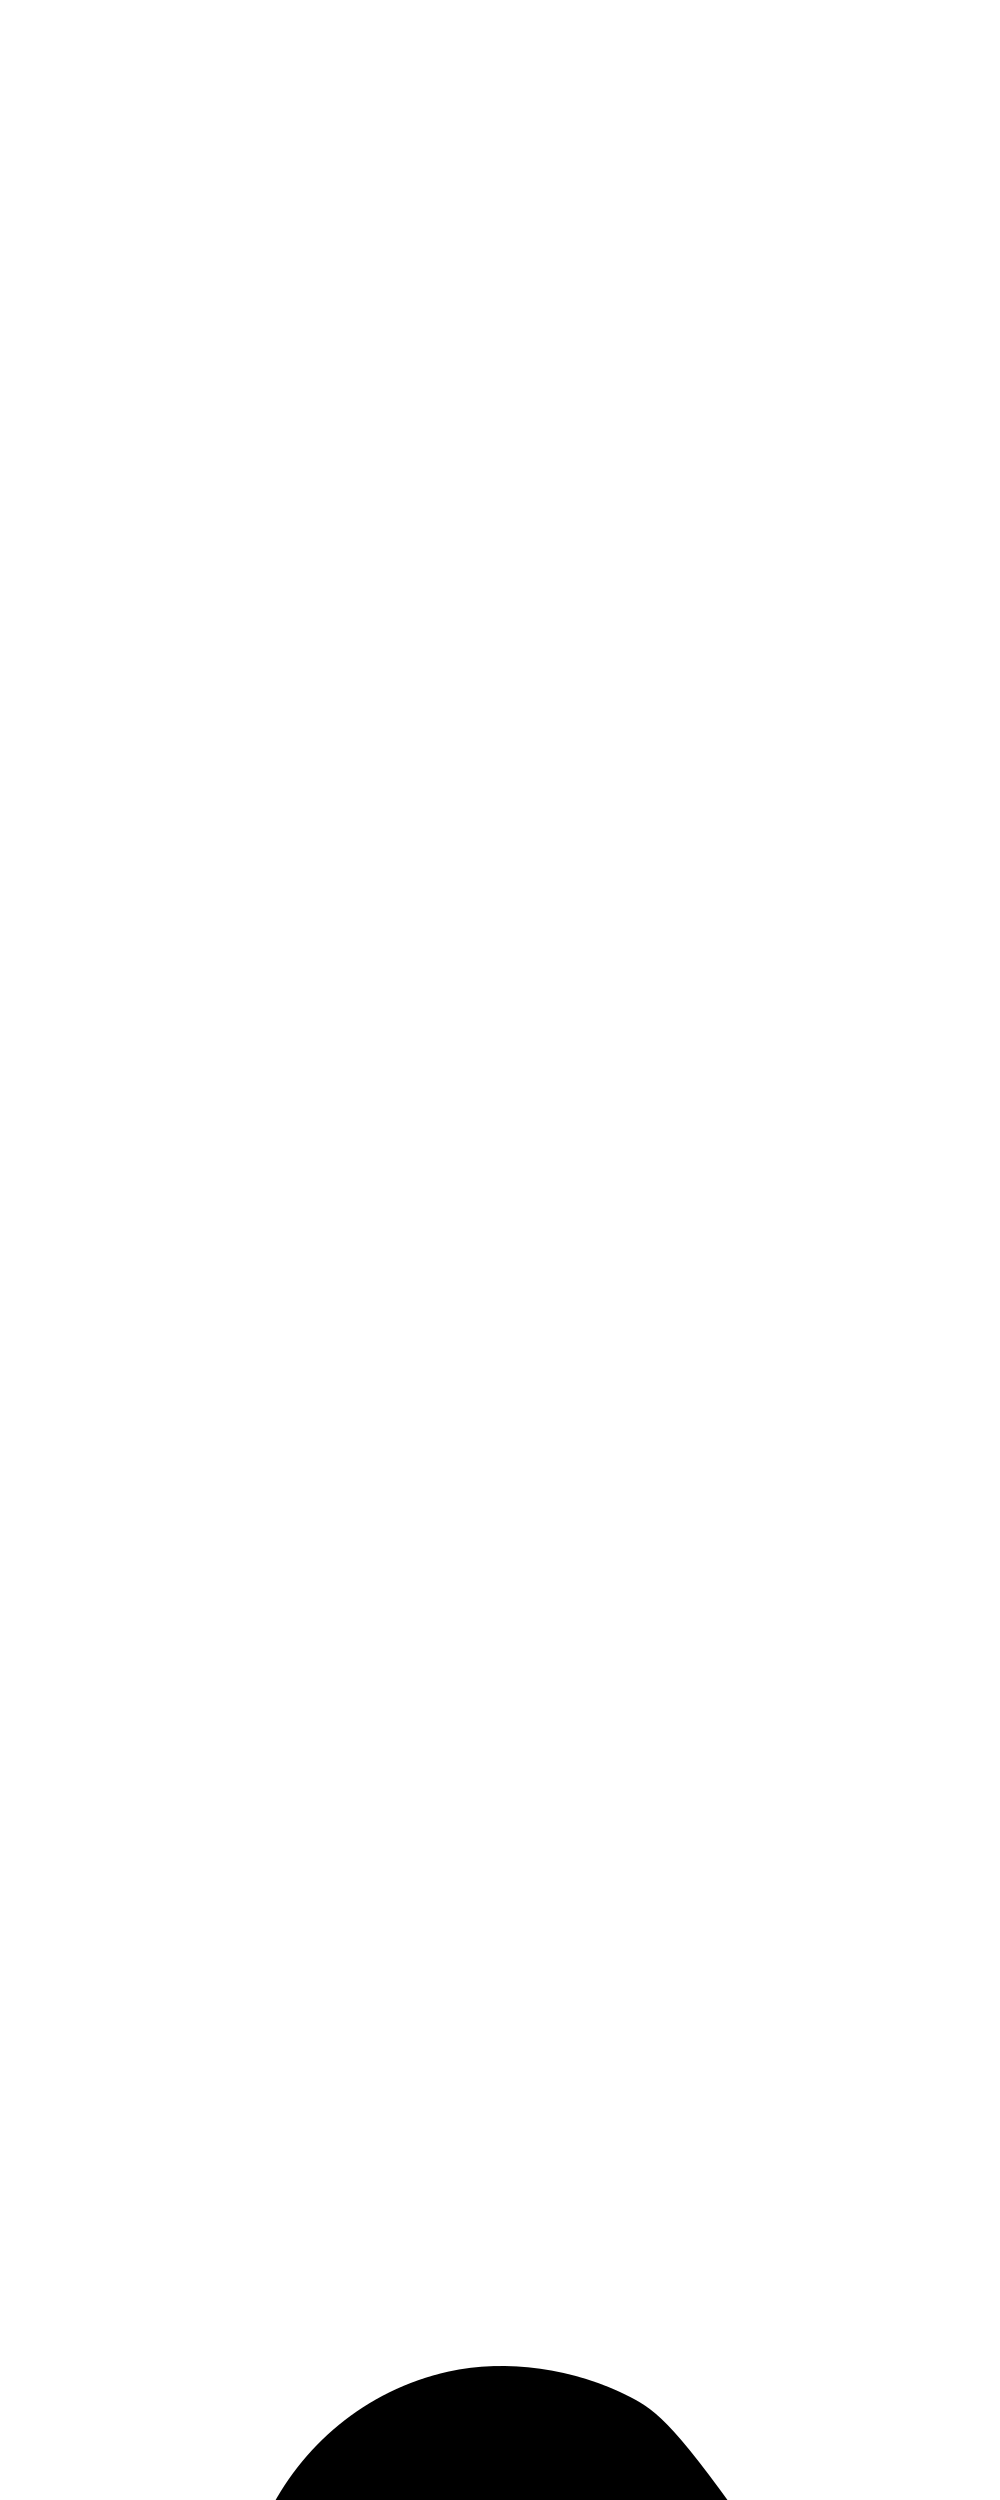
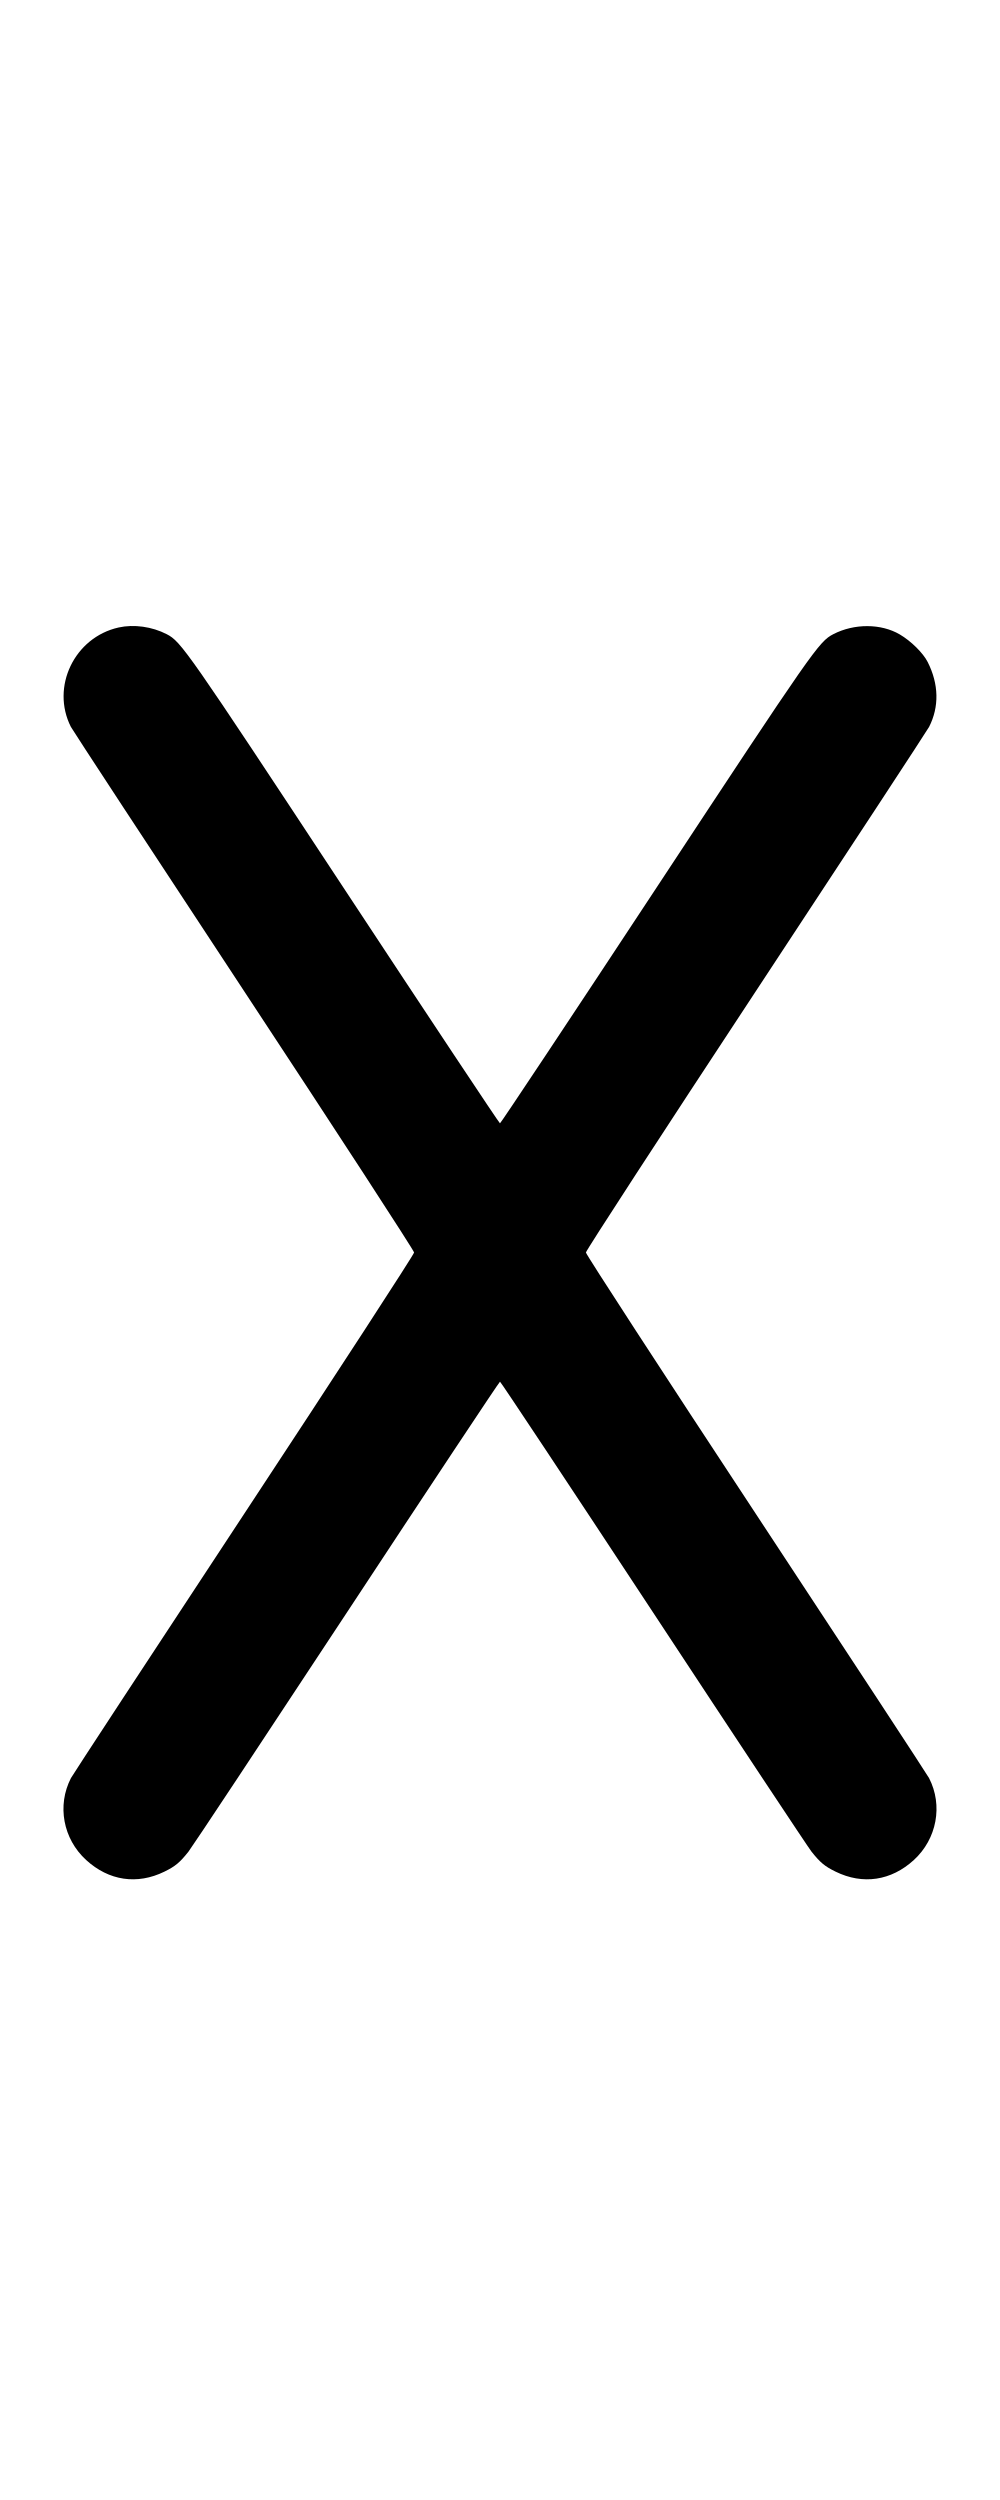
- <svg xmlns="http://www.w3.org/2000/svg" width="400" height="1000" viewBox="0 0 105.833 264.583" version="1.1" id="svg5">
+ <svg xmlns="http://www.w3.org/2000/svg" width="400" height="1000" viewBox="0 0 400 1000" version="1.1" id="svg5">
  <path d="M47.444 250.995 C 29.766 254.949,20.246 274.793,28.364 290.765 C 28.989 291.994,60.130 339.500,97.566 396.333 C 135.002 453.167,165.635 500.267,165.638 501.000 C 165.642 501.733,135.017 548.833,97.584 605.667 C 60.151 662.500,29.008 710.006,28.376 711.235 C 22.741 722.208,25.216 735.543,34.458 744.004 C 43.540 752.319,54.867 754.002,65.767 748.657 C 70.123 746.521,71.905 745.040,75.383 740.664 C 76.694 739.016,105.160 696.042,138.643 645.167 C 172.125 594.292,199.735 552.667,199.999 552.667 C 200.262 552.667,227.871 594.292,261.352 645.167 C 294.832 696.042,323.300 739.016,324.613 740.664 C 328.100 745.044,329.880 746.522,334.233 748.657 C 345.134 754.003,356.460 752.319,365.545 744.001 C 374.753 735.572,377.241 722.158,371.622 711.235 C 370.990 710.006,339.846 662.500,302.415 605.667 C 264.983 548.833,234.360 501.733,234.364 501.000 C 234.368 500.267,264.997 453.167,302.430 396.333 C 339.862 339.500,371.002 291.994,371.630 290.765 C 375.734 282.730,375.538 273.622,371.072 264.809 C 369.235 261.183,364.399 256.405,359.896 253.766 C 352.411 249.379,341.694 249.343,333.314 253.677 C 327.551 256.657,325.332 259.839,262.585 355.092 C 228.441 406.925,200.274 449.333,199.992 449.333 C 199.709 449.333,171.548 406.926,137.410 355.095 C 74.693 259.872,72.452 256.659,66.703 253.686 C 60.828 250.647,53.546 249.630,47.444 250.995 " stroke="none" fill-rule="evenodd" fill="#000000" />
</svg>
